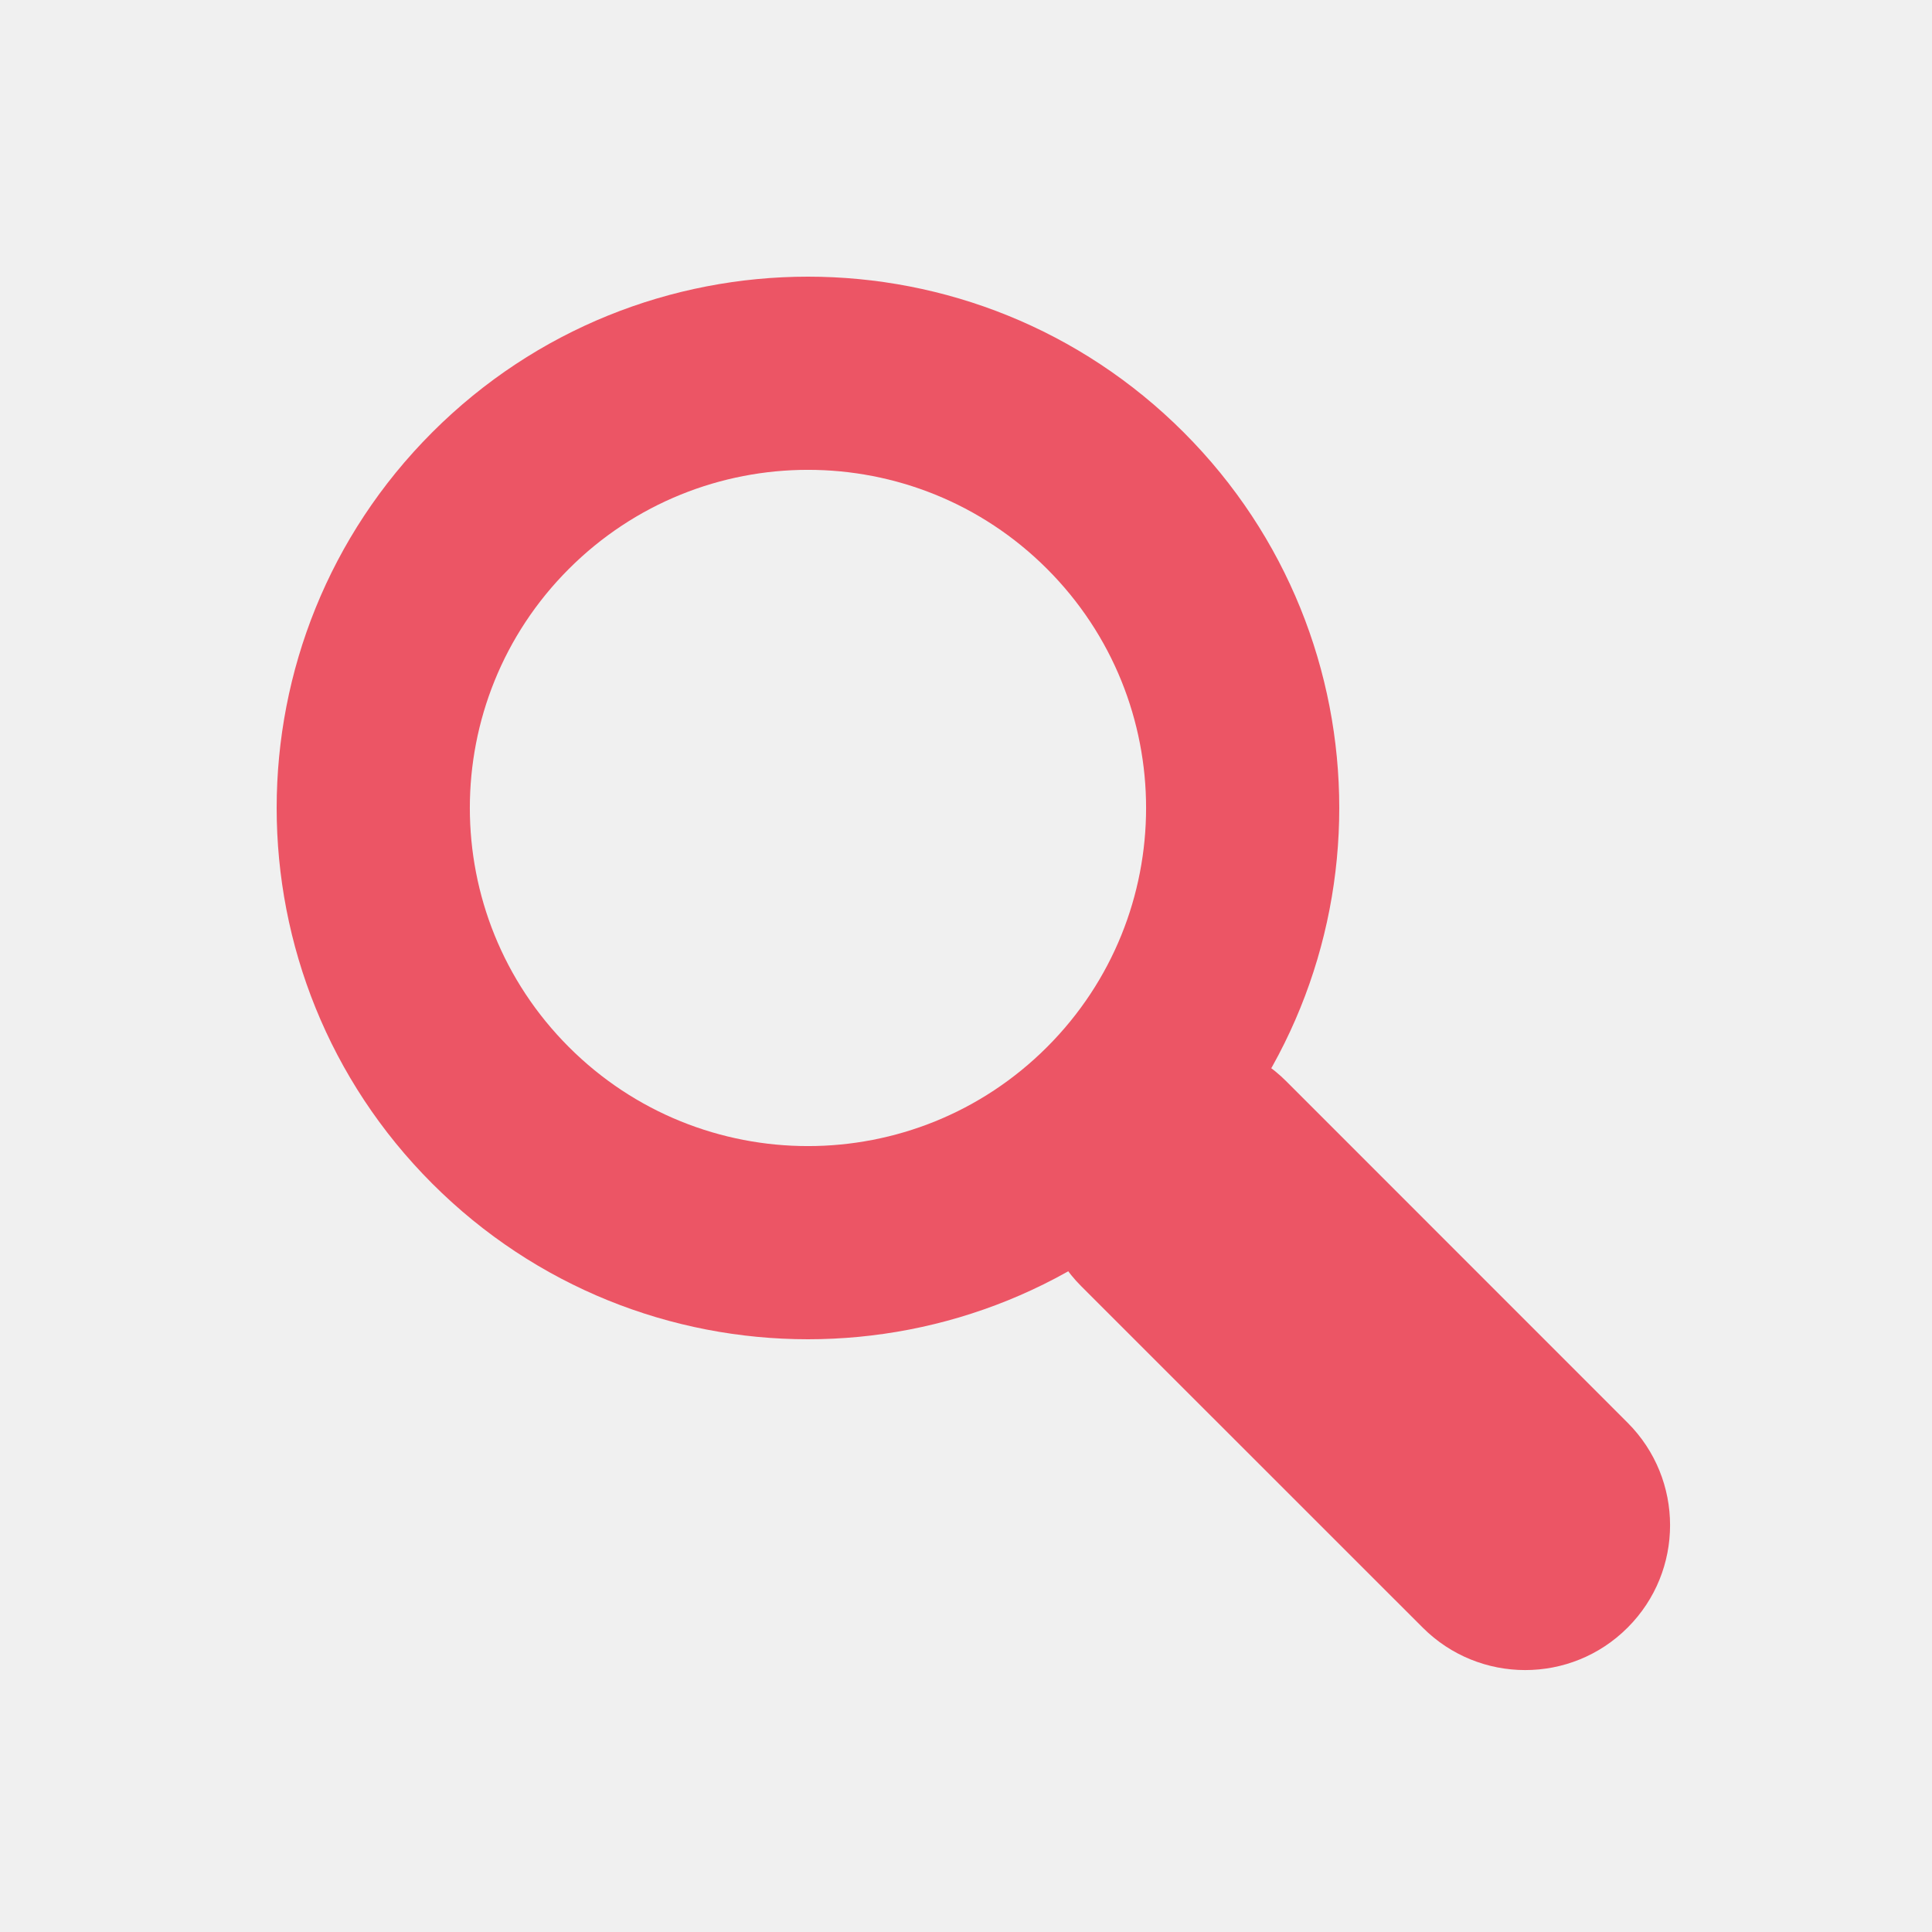
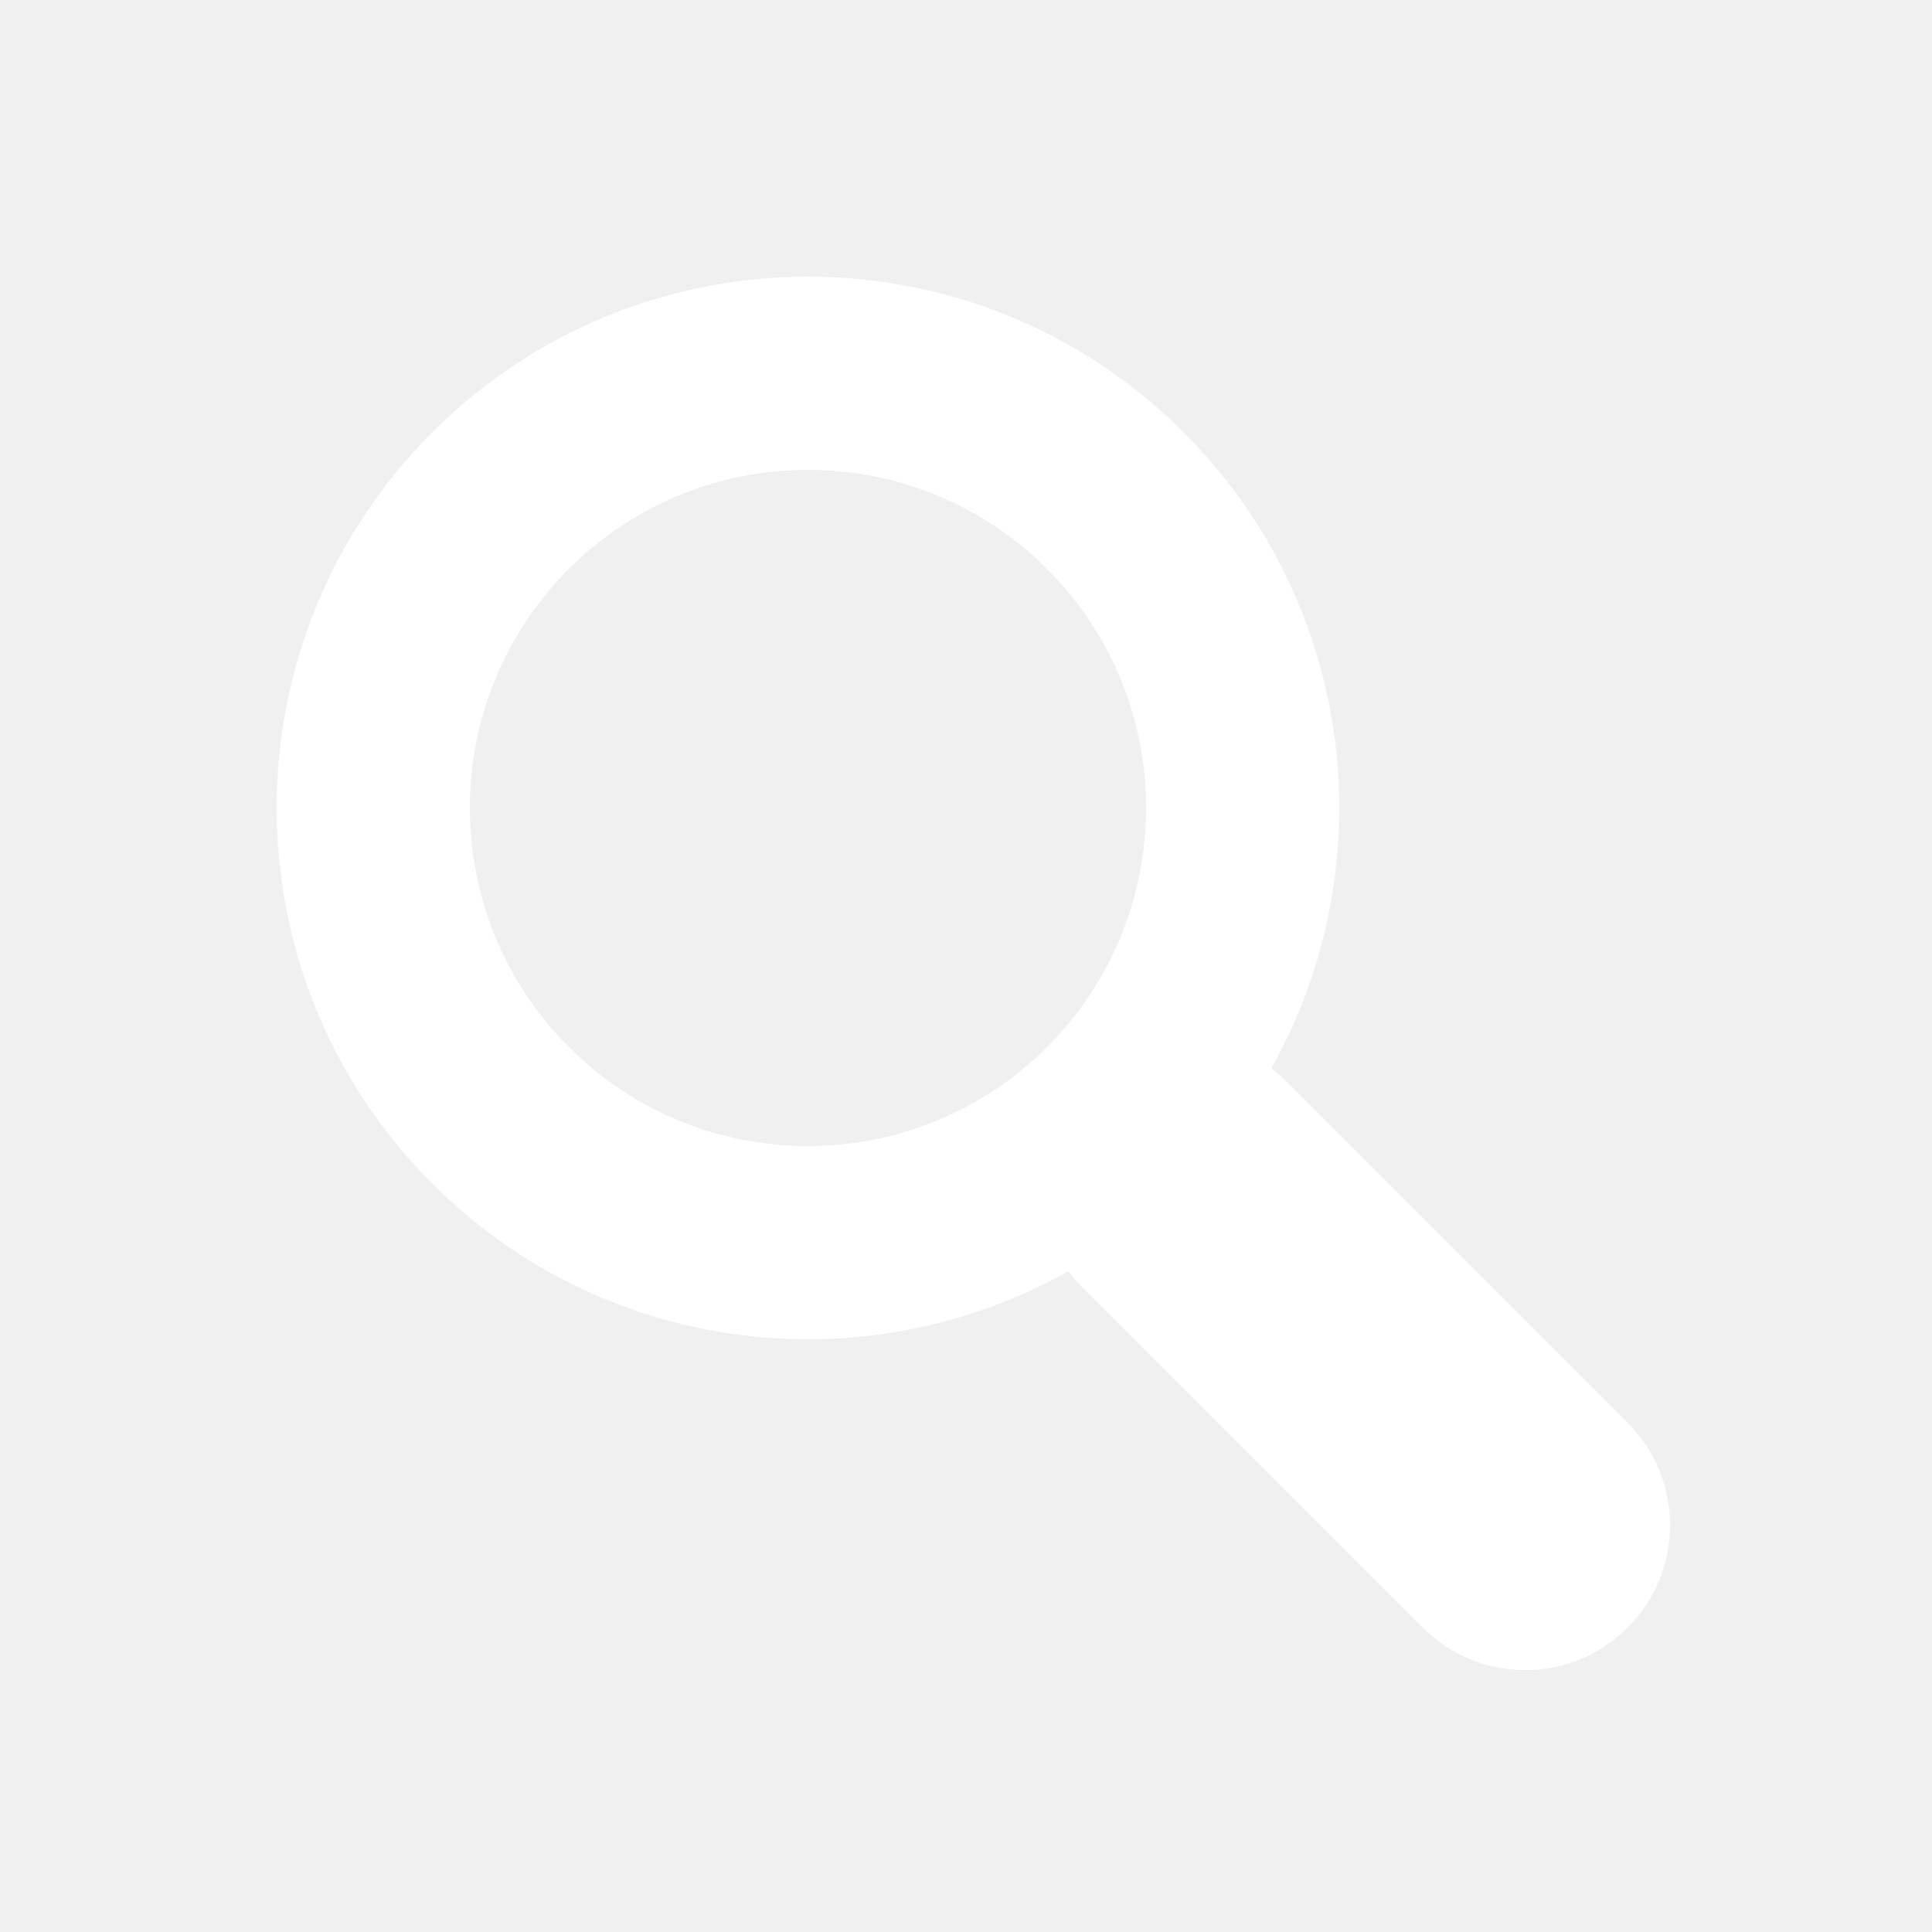
<svg xmlns="http://www.w3.org/2000/svg" width="800px" height="800px" viewBox="0 0 20 20" fill="none">
-   <path fill-rule="evenodd" clip-rule="evenodd" d="M4.475 4.475C2.327 6.623 2.327 10.105 4.475 12.253C6.623 14.401 10.105 14.401 12.253 12.253C14.401 10.105 14.401 6.623 12.253 4.475C10.105 2.327 6.623 2.327 4.475 4.475ZM10.839 10.839C9.472 12.206 7.256 12.206 5.889 10.839C4.522 9.472 4.522 7.256 5.889 5.889C7.256 4.522 9.472 4.522 10.839 5.889C12.206 7.256 12.206 9.472 10.839 10.839Z" fill="#EC5565" />
-   <path d="M11.192 13.314C10.607 12.728 10.607 11.778 11.192 11.192C11.778 10.607 12.728 10.607 13.314 11.192L16.849 14.728C17.435 15.314 17.435 16.264 16.849 16.849C16.264 17.435 15.314 17.435 14.728 16.849L11.192 13.314Z" fill="#EC5565" />
+   <path fill-rule="evenodd" clip-rule="evenodd" d="M4.475 4.475C2.327 6.623 2.327 10.105 4.475 12.253C6.623 14.401 10.105 14.401 12.253 12.253C14.401 10.105 14.401 6.623 12.253 4.475C10.105 2.327 6.623 2.327 4.475 4.475ZM10.839 10.839C9.472 12.206 7.256 12.206 5.889 10.839C4.522 9.472 4.522 7.256 5.889 5.889C7.256 4.522 9.472 4.522 10.839 5.889C12.206 7.256 12.206 9.472 10.839 10.839Z" fill="#FFFFFF" />
+   <path d="M11.192 13.314C10.607 12.728 10.607 11.778 11.192 11.192C11.778 10.607 12.728 10.607 13.314 11.192L16.849 14.728C17.435 15.314 17.435 16.264 16.849 16.849C16.264 17.435 15.314 17.435 14.728 16.849L11.192 13.314Z" fill="#FFFFFF" />
</svg>
